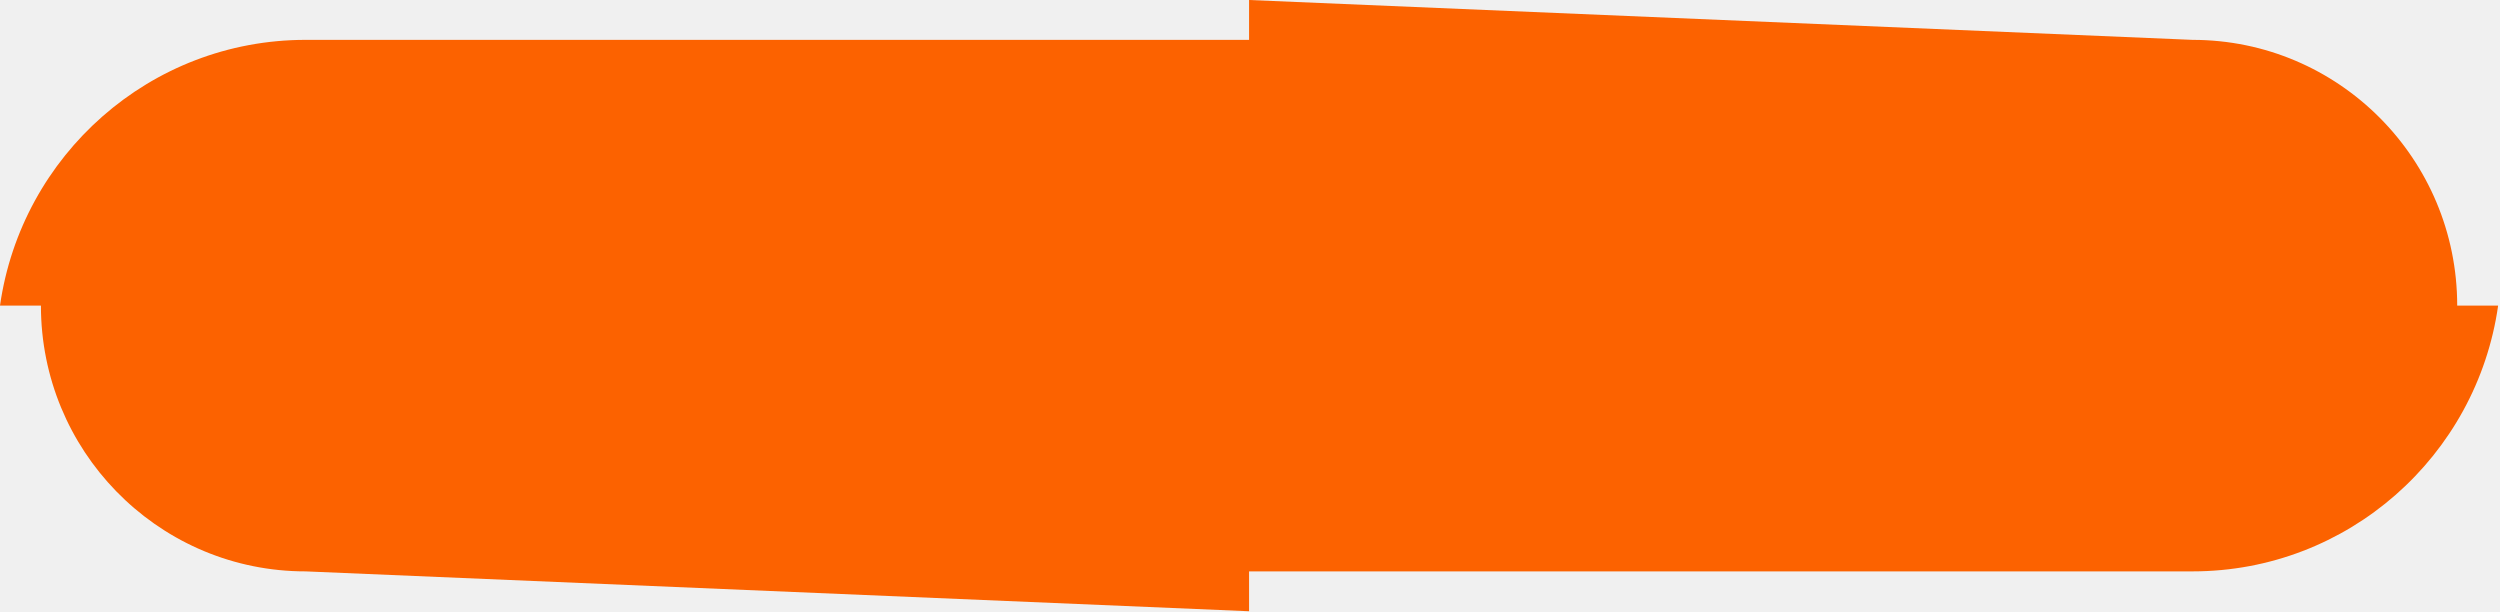
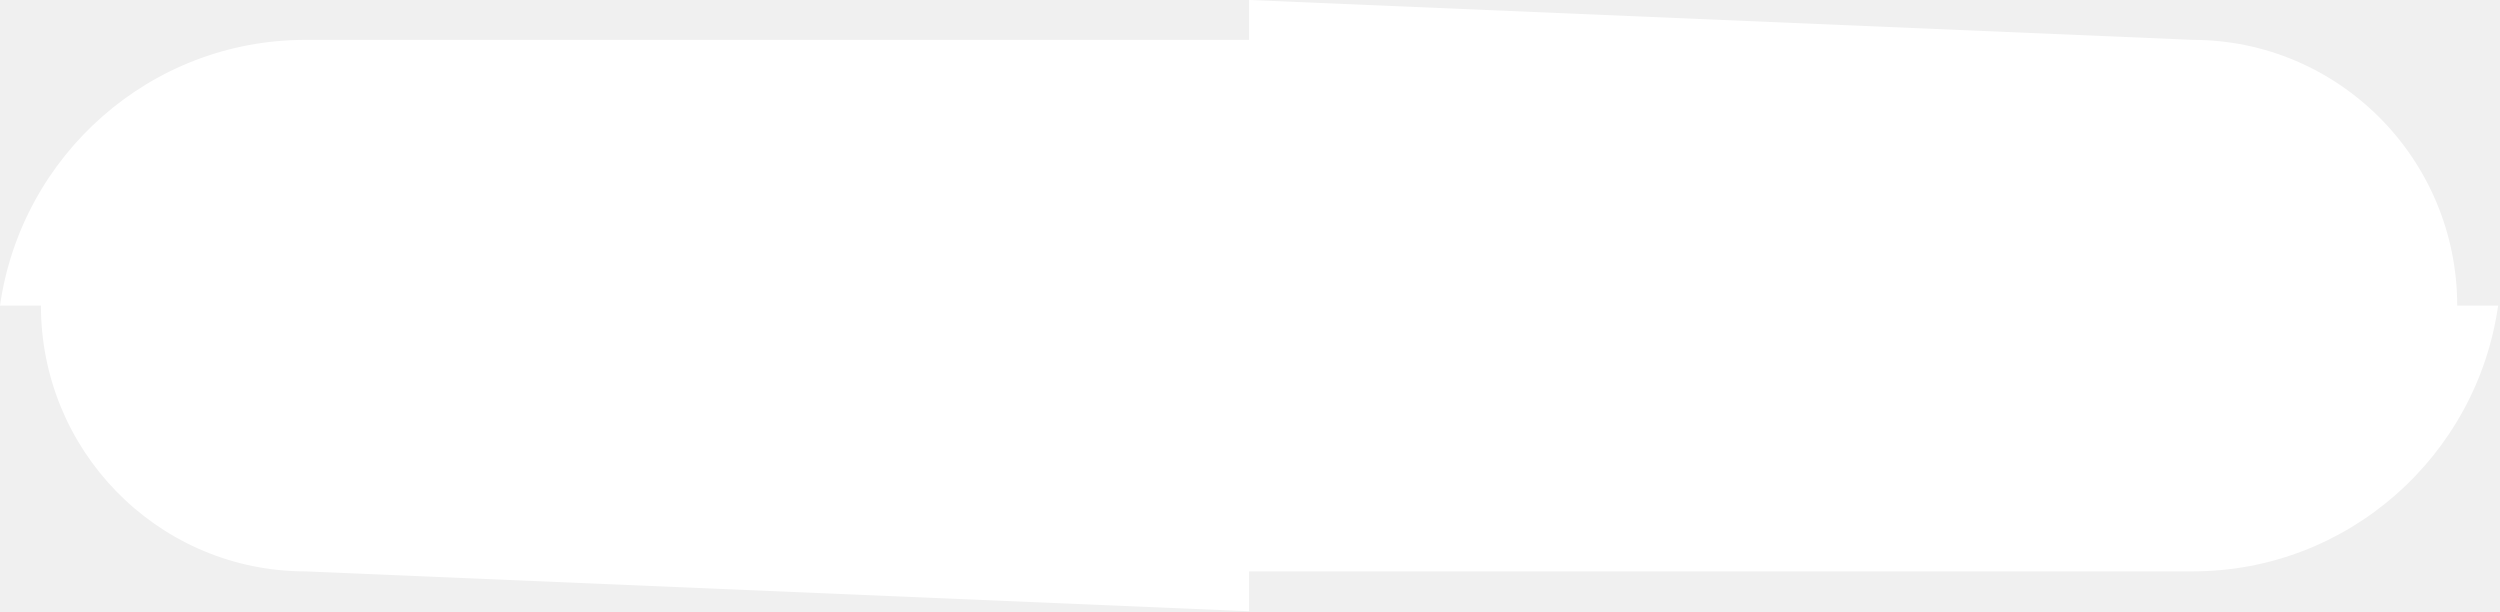
<svg xmlns="http://www.w3.org/2000/svg" width="409" height="100" viewBox="0 0 409 100" fill="none">
-   <path d="M358.695 6.521C382.608 6.522 401.999 25.986 401.999 50H408.694C405.202 74.579 384.144 93.477 358.695 93.478V93.478H204.348V100L50 93.478L48.882 93.464C25.485 92.869 6.695 73.639 6.695 50H0C3.493 25.42 24.551 6.521 50 6.521H204.348V0L358.695 6.521Z" fill="#FC6200" />
+   <path d="M358.695 6.521C382.608 6.522 401.999 25.986 401.999 50H408.694C405.202 74.579 384.144 93.477 358.695 93.478V93.478H204.348V100L50 93.478L48.882 93.464C25.485 92.869 6.695 73.639 6.695 50H0C3.493 25.42 24.551 6.521 50 6.521H204.348V0L358.695 6.521Z" fill="white" />
</svg>
